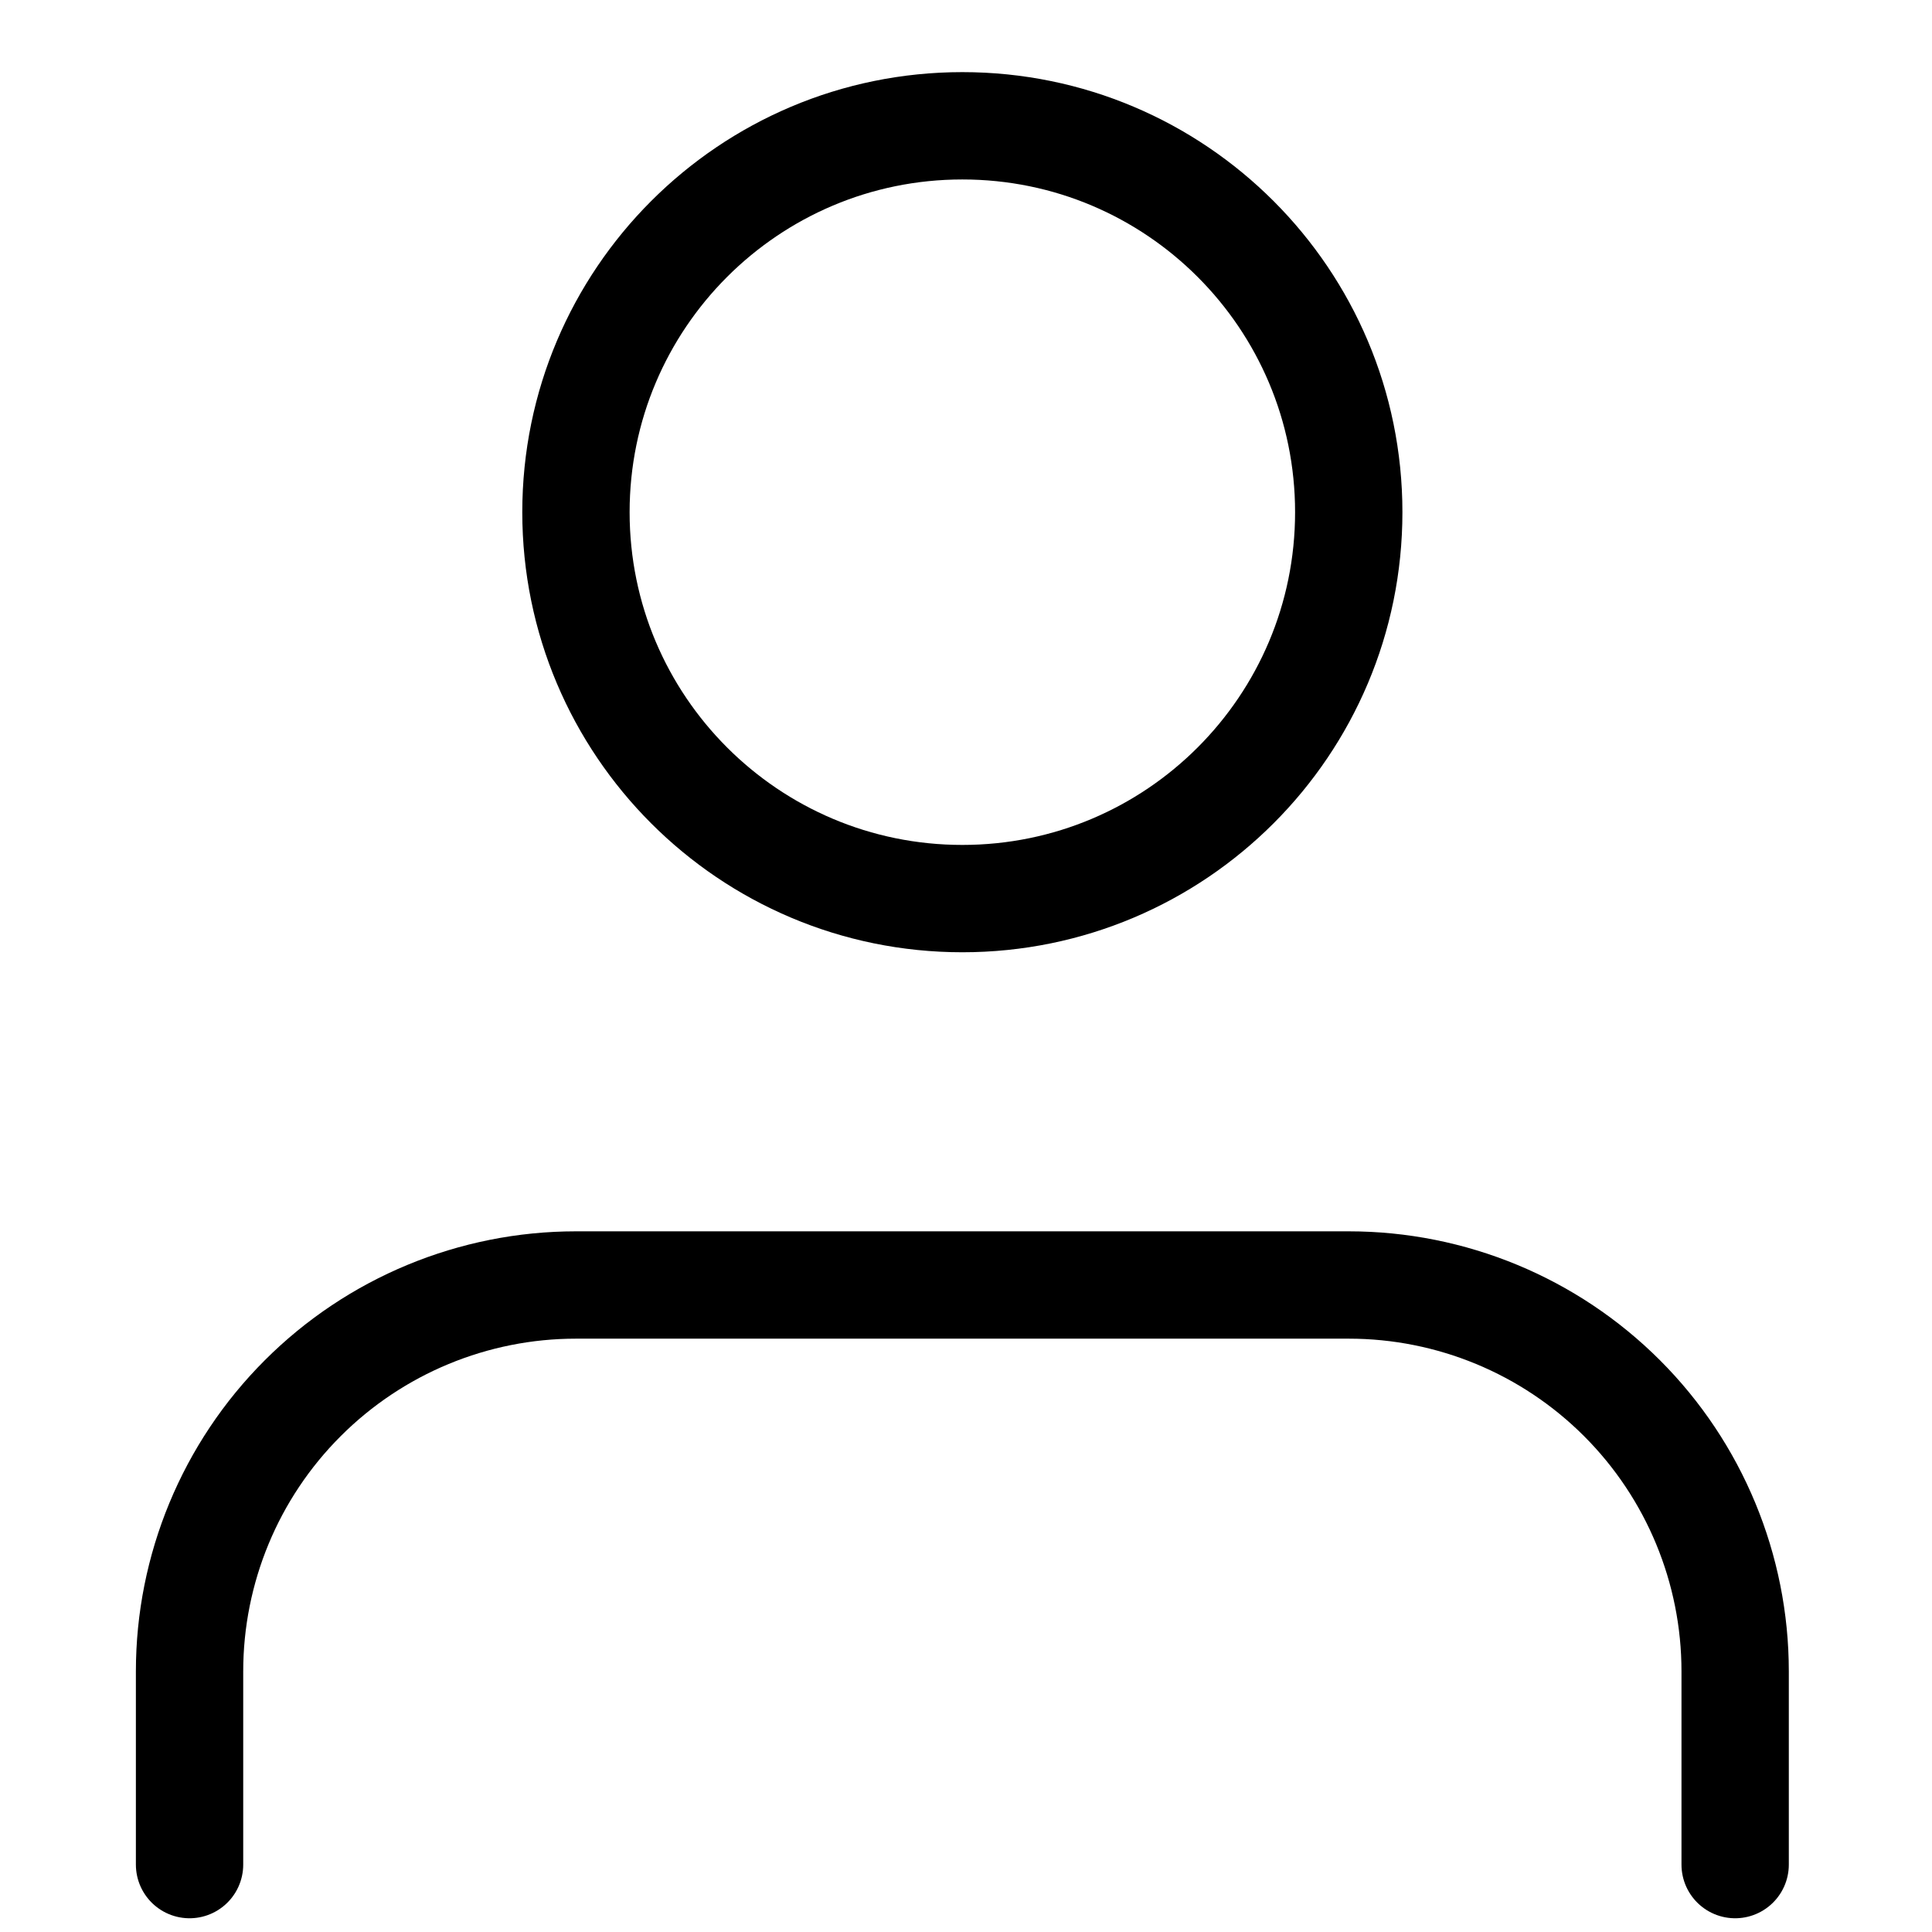
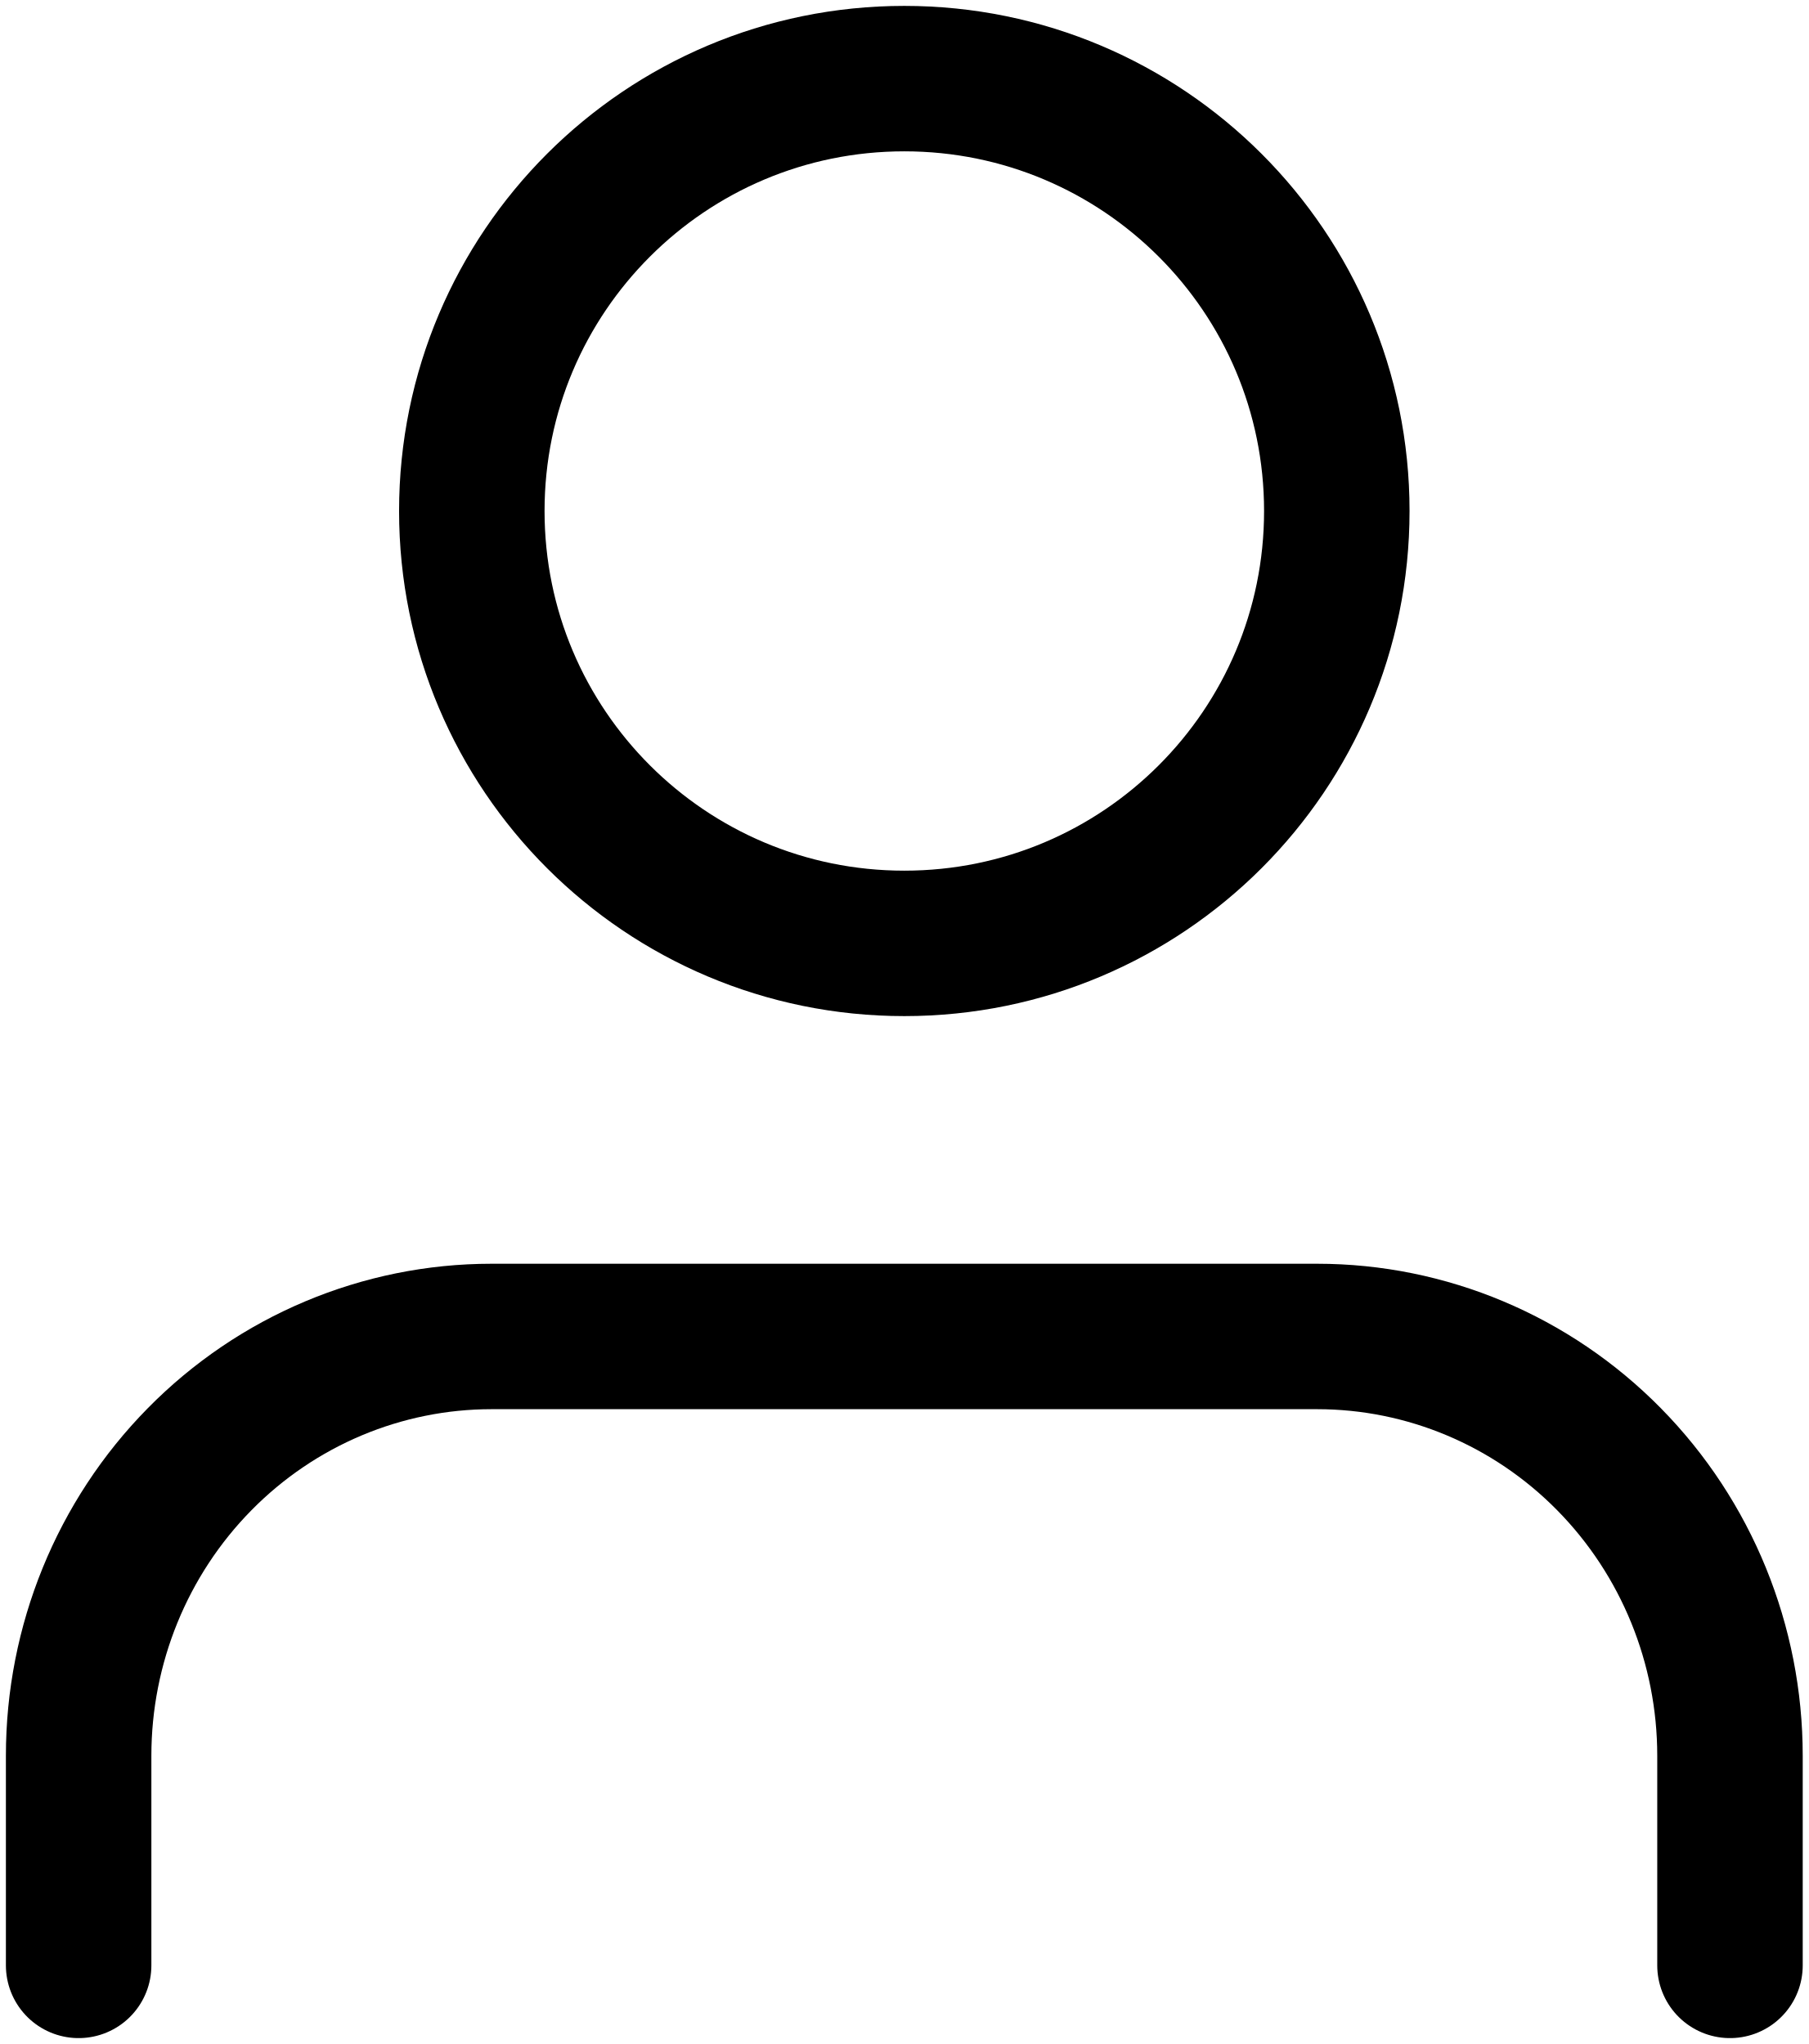
- <svg xmlns="http://www.w3.org/2000/svg" width="27" height="27" viewBox="0 0 27 27" fill="none">
-   <path d="M24.249 26.058V23.358C24.249 21.926 23.68 20.552 22.668 19.54C21.655 18.527 20.282 17.958 18.849 17.958H8.049C6.617 17.958 5.244 18.527 4.231 19.54C3.218 20.552 2.649 21.926 2.649 23.358V26.058" stroke="black" stroke-width="1.5" stroke-linecap="round" stroke-linejoin="round" />
-   <path d="M13.449 12.558C16.432 12.558 18.849 10.14 18.849 7.158C18.849 4.176 16.432 1.758 13.449 1.758C10.467 1.758 8.049 4.176 8.049 7.158C8.049 10.14 10.467 12.558 13.449 12.558Z" stroke="black" stroke-width="1.5" stroke-linecap="round" stroke-linejoin="round" />
+ <svg xmlns="http://www.w3.org/2000/svg" width="23" height="26" viewBox="0 0 23 26" fill="none">
+   <path d="M22 25V22.333C22 20.919 21.447 19.562 20.462 18.562C19.478 17.562 18.142 17 16.75 17H6.25C4.858 17 3.522 17.562 2.538 18.562C1.553 19.562 1 20.919 1 22.333V25" stroke="black" stroke-width="1.85" stroke-linecap="round" stroke-linejoin="round" />
+   <path d="M11.5 12C14.538 12 17 9.538 17 6.5C17 3.462 14.538 1 11.5 1C8.462 1 6 3.462 6 6.5C6 9.538 8.462 12 11.5 12Z" stroke="black" stroke-width="1.85" stroke-linecap="round" stroke-linejoin="round" />
</svg>
